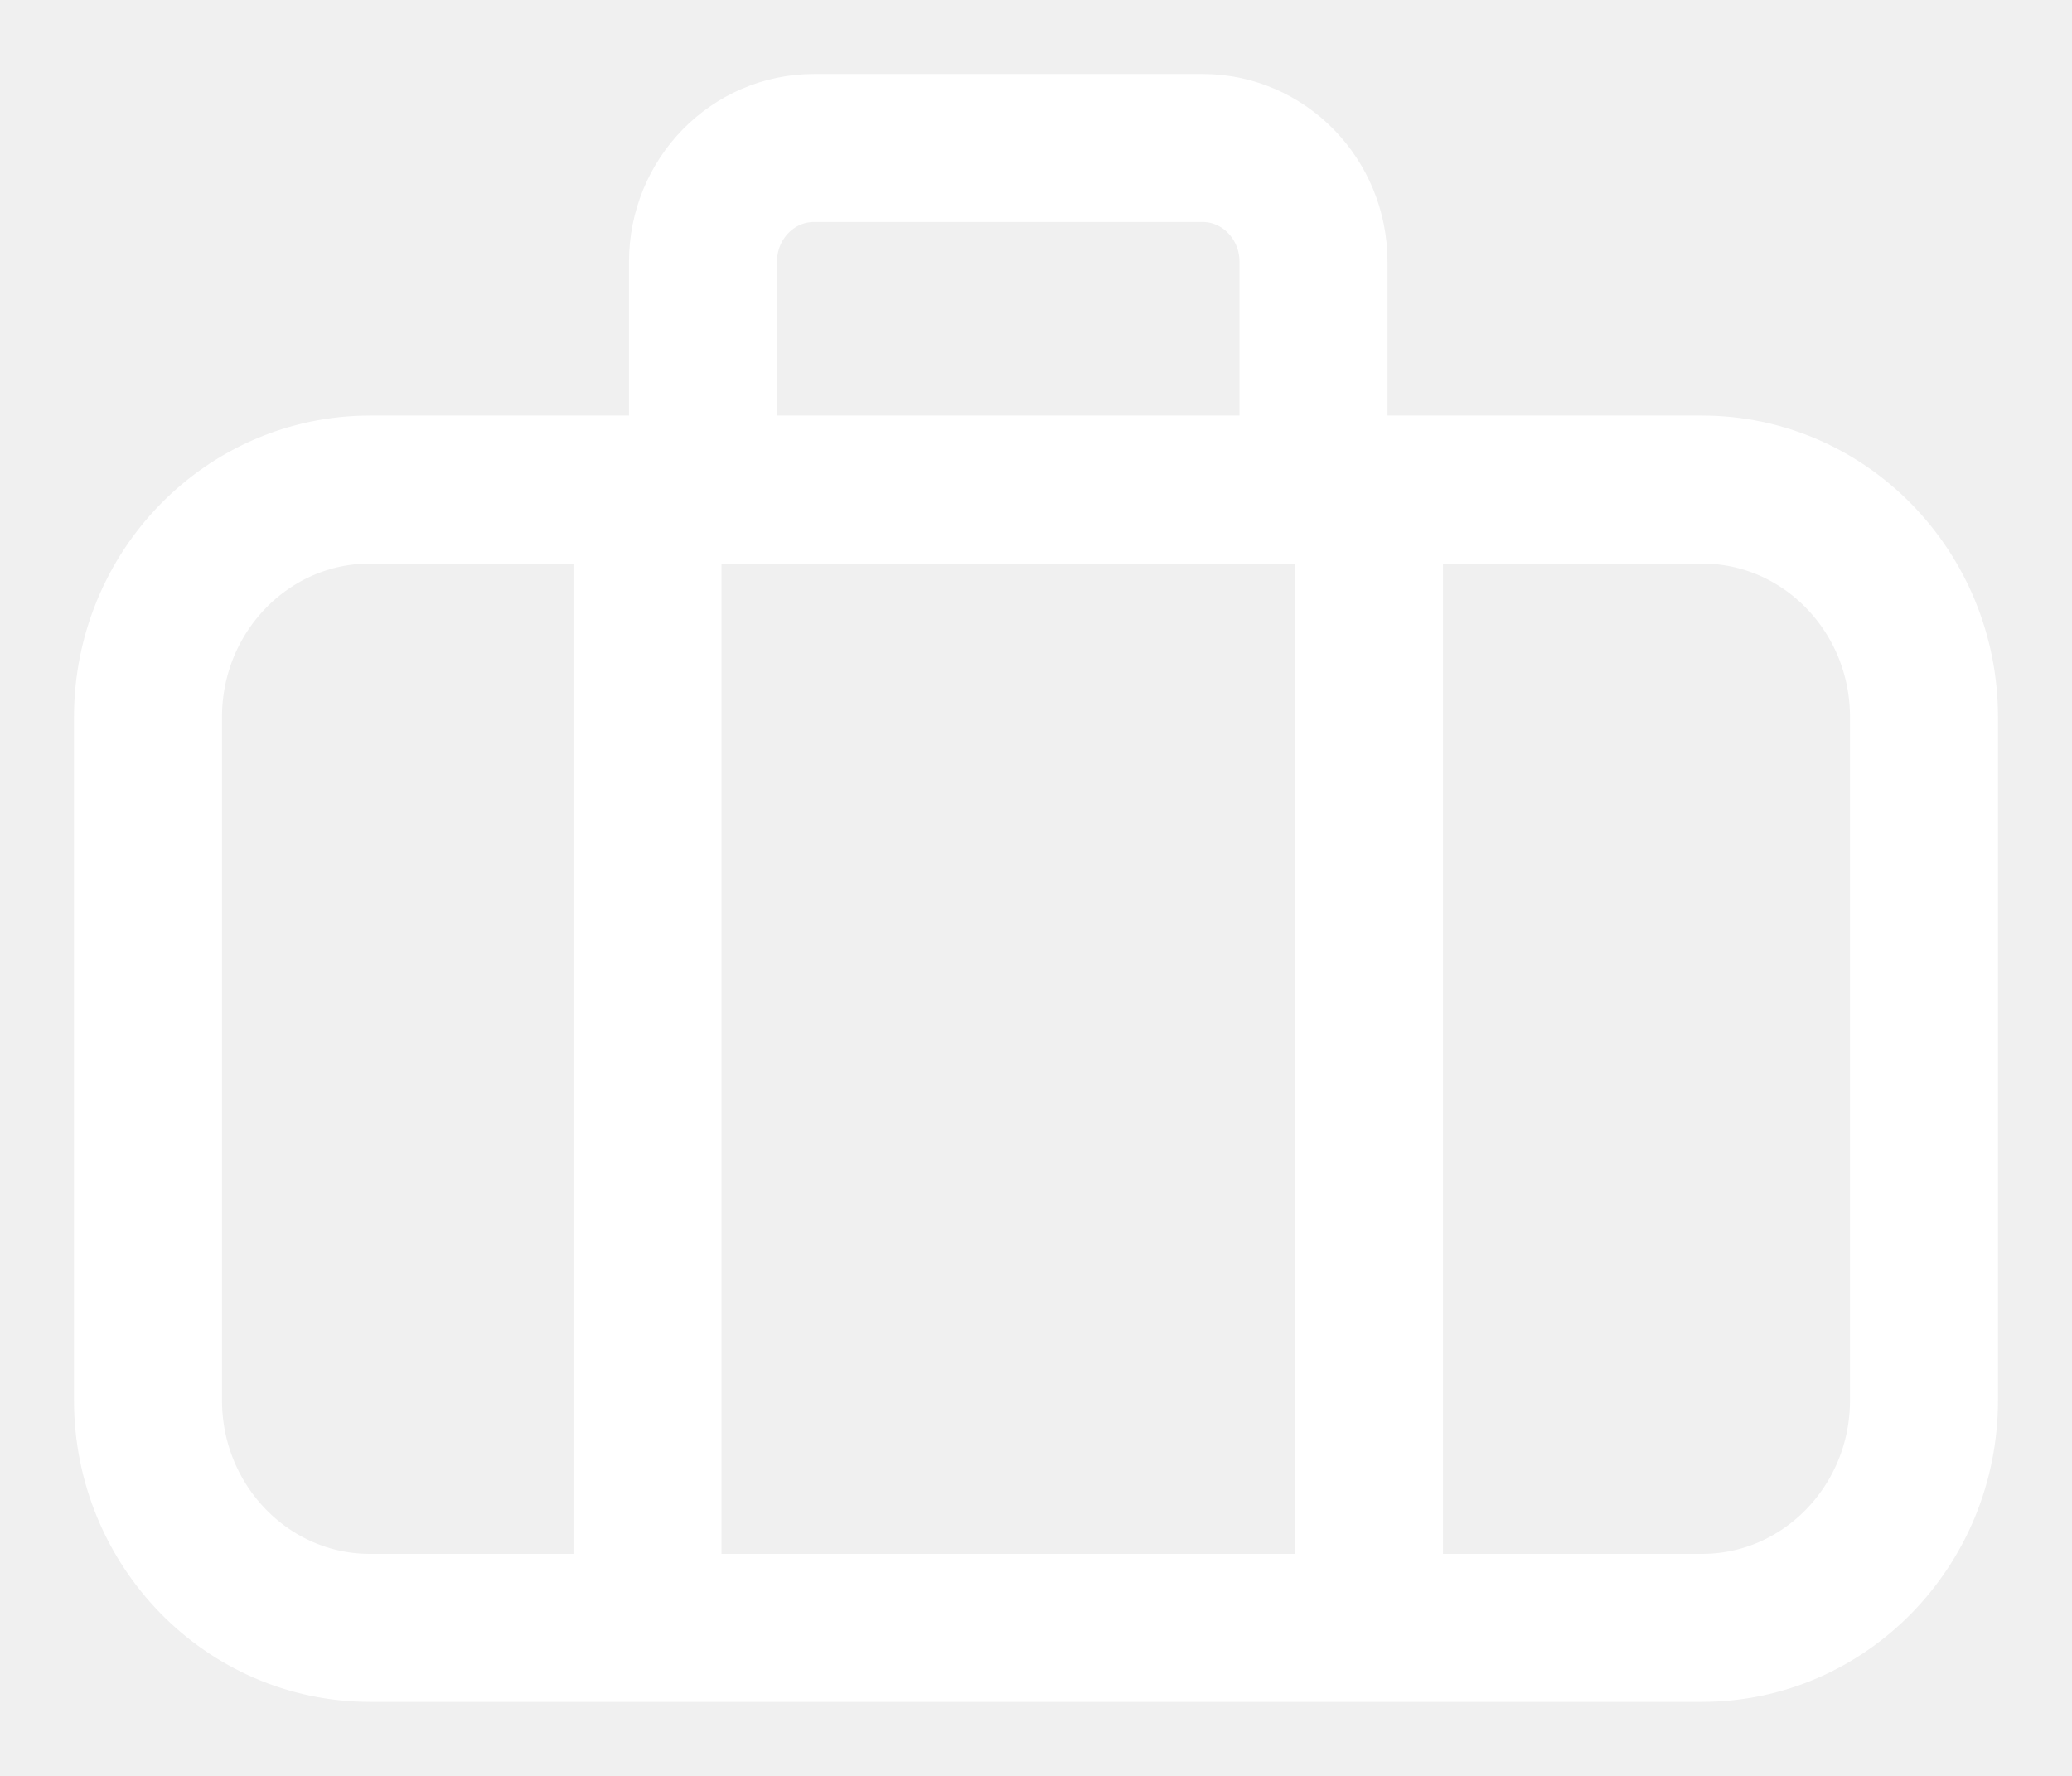
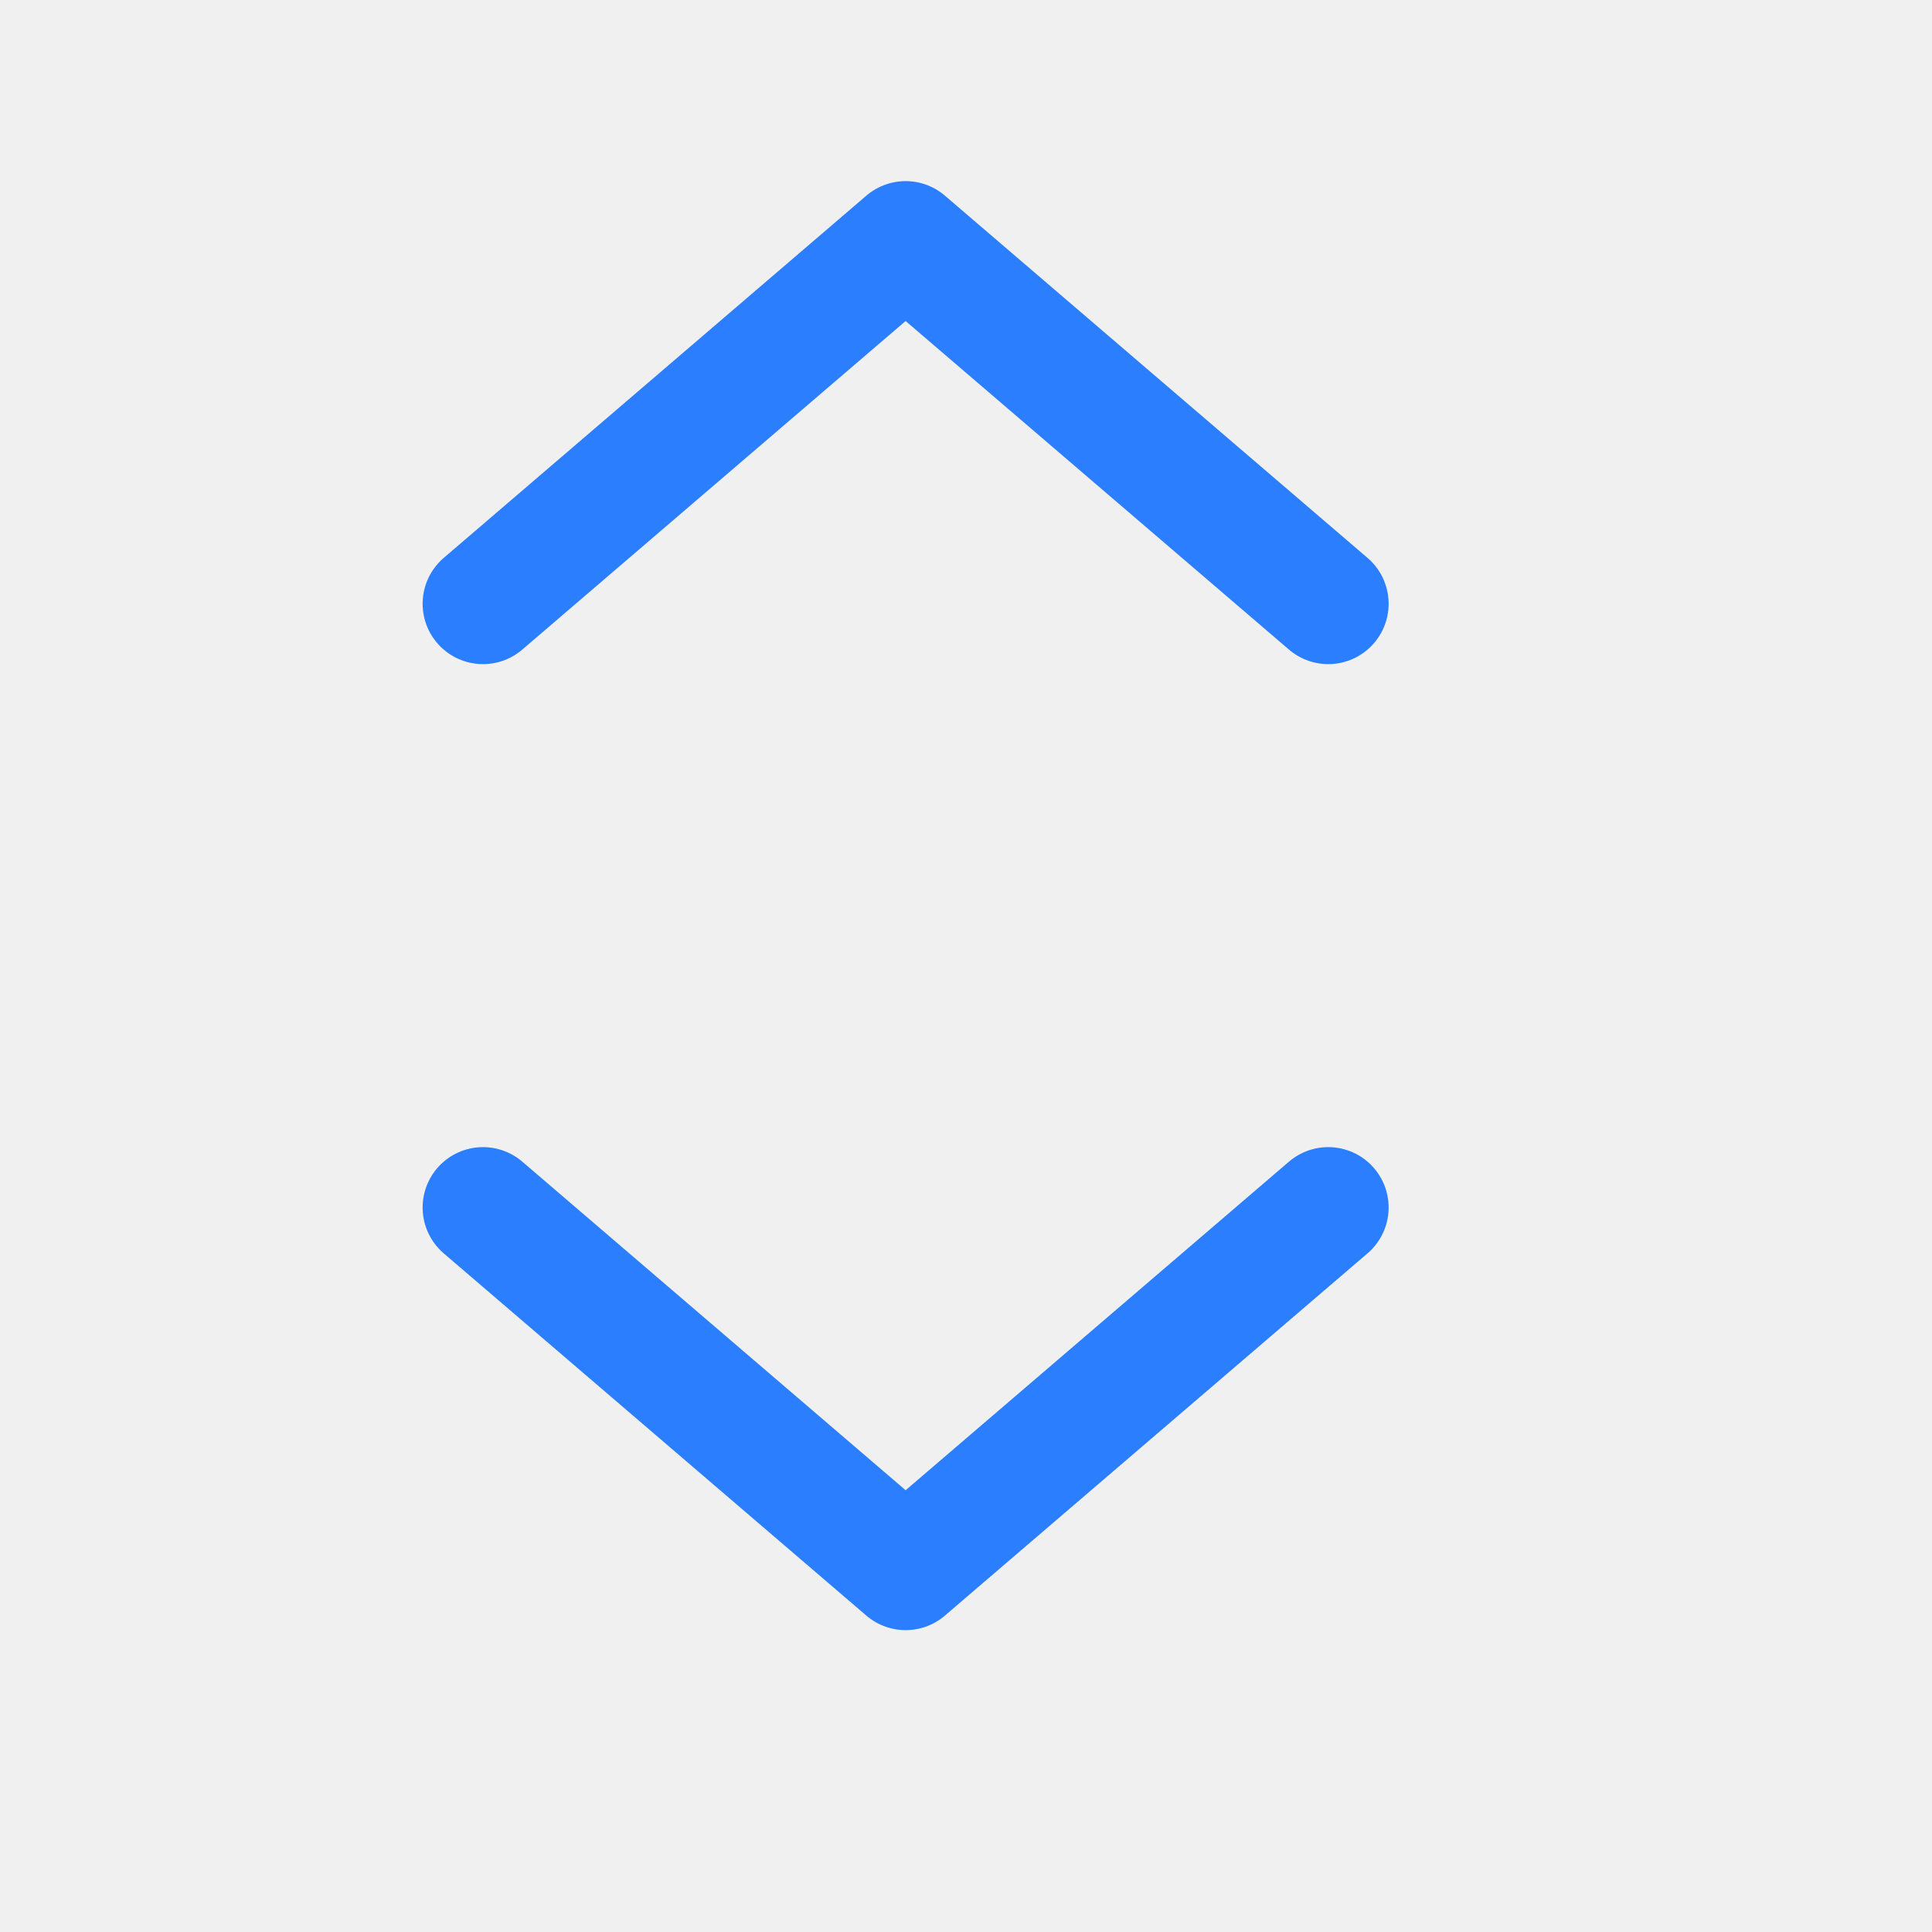
- <svg xmlns="http://www.w3.org/2000/svg" width="14" height="12" viewBox="0 0 14 12" fill="none">
-   <path d="M4.375 10.615V3.692M9.25 10.615V3.692M4.75 3.308V1.769C4.75 1.344 5.086 1 5.5 1H8.125C8.539 1 8.875 1.344 8.875 1.769V3.308M2.5 11H11.5C12.328 11 13 10.311 13 9.462V4.846C13 3.996 12.328 3.308 11.5 3.308H2.5C1.672 3.308 1 3.996 1 4.846V9.462C1 10.311 1.672 11 2.5 11Z" stroke="white" stroke-linecap="round" />
+ <svg xmlns="http://www.w3.org/2000/svg" width="16" height="16" viewBox="0 0 16 16" fill="none">
+   <path d="M4 10L7.5 13L11 10" stroke="#2B7EFE" stroke-linecap="round" stroke-linejoin="round" />
+   <path d="M11 5L7.5 2L4 5" stroke="#2B7EFE" stroke-linecap="round" stroke-linejoin="round" />
</svg>
